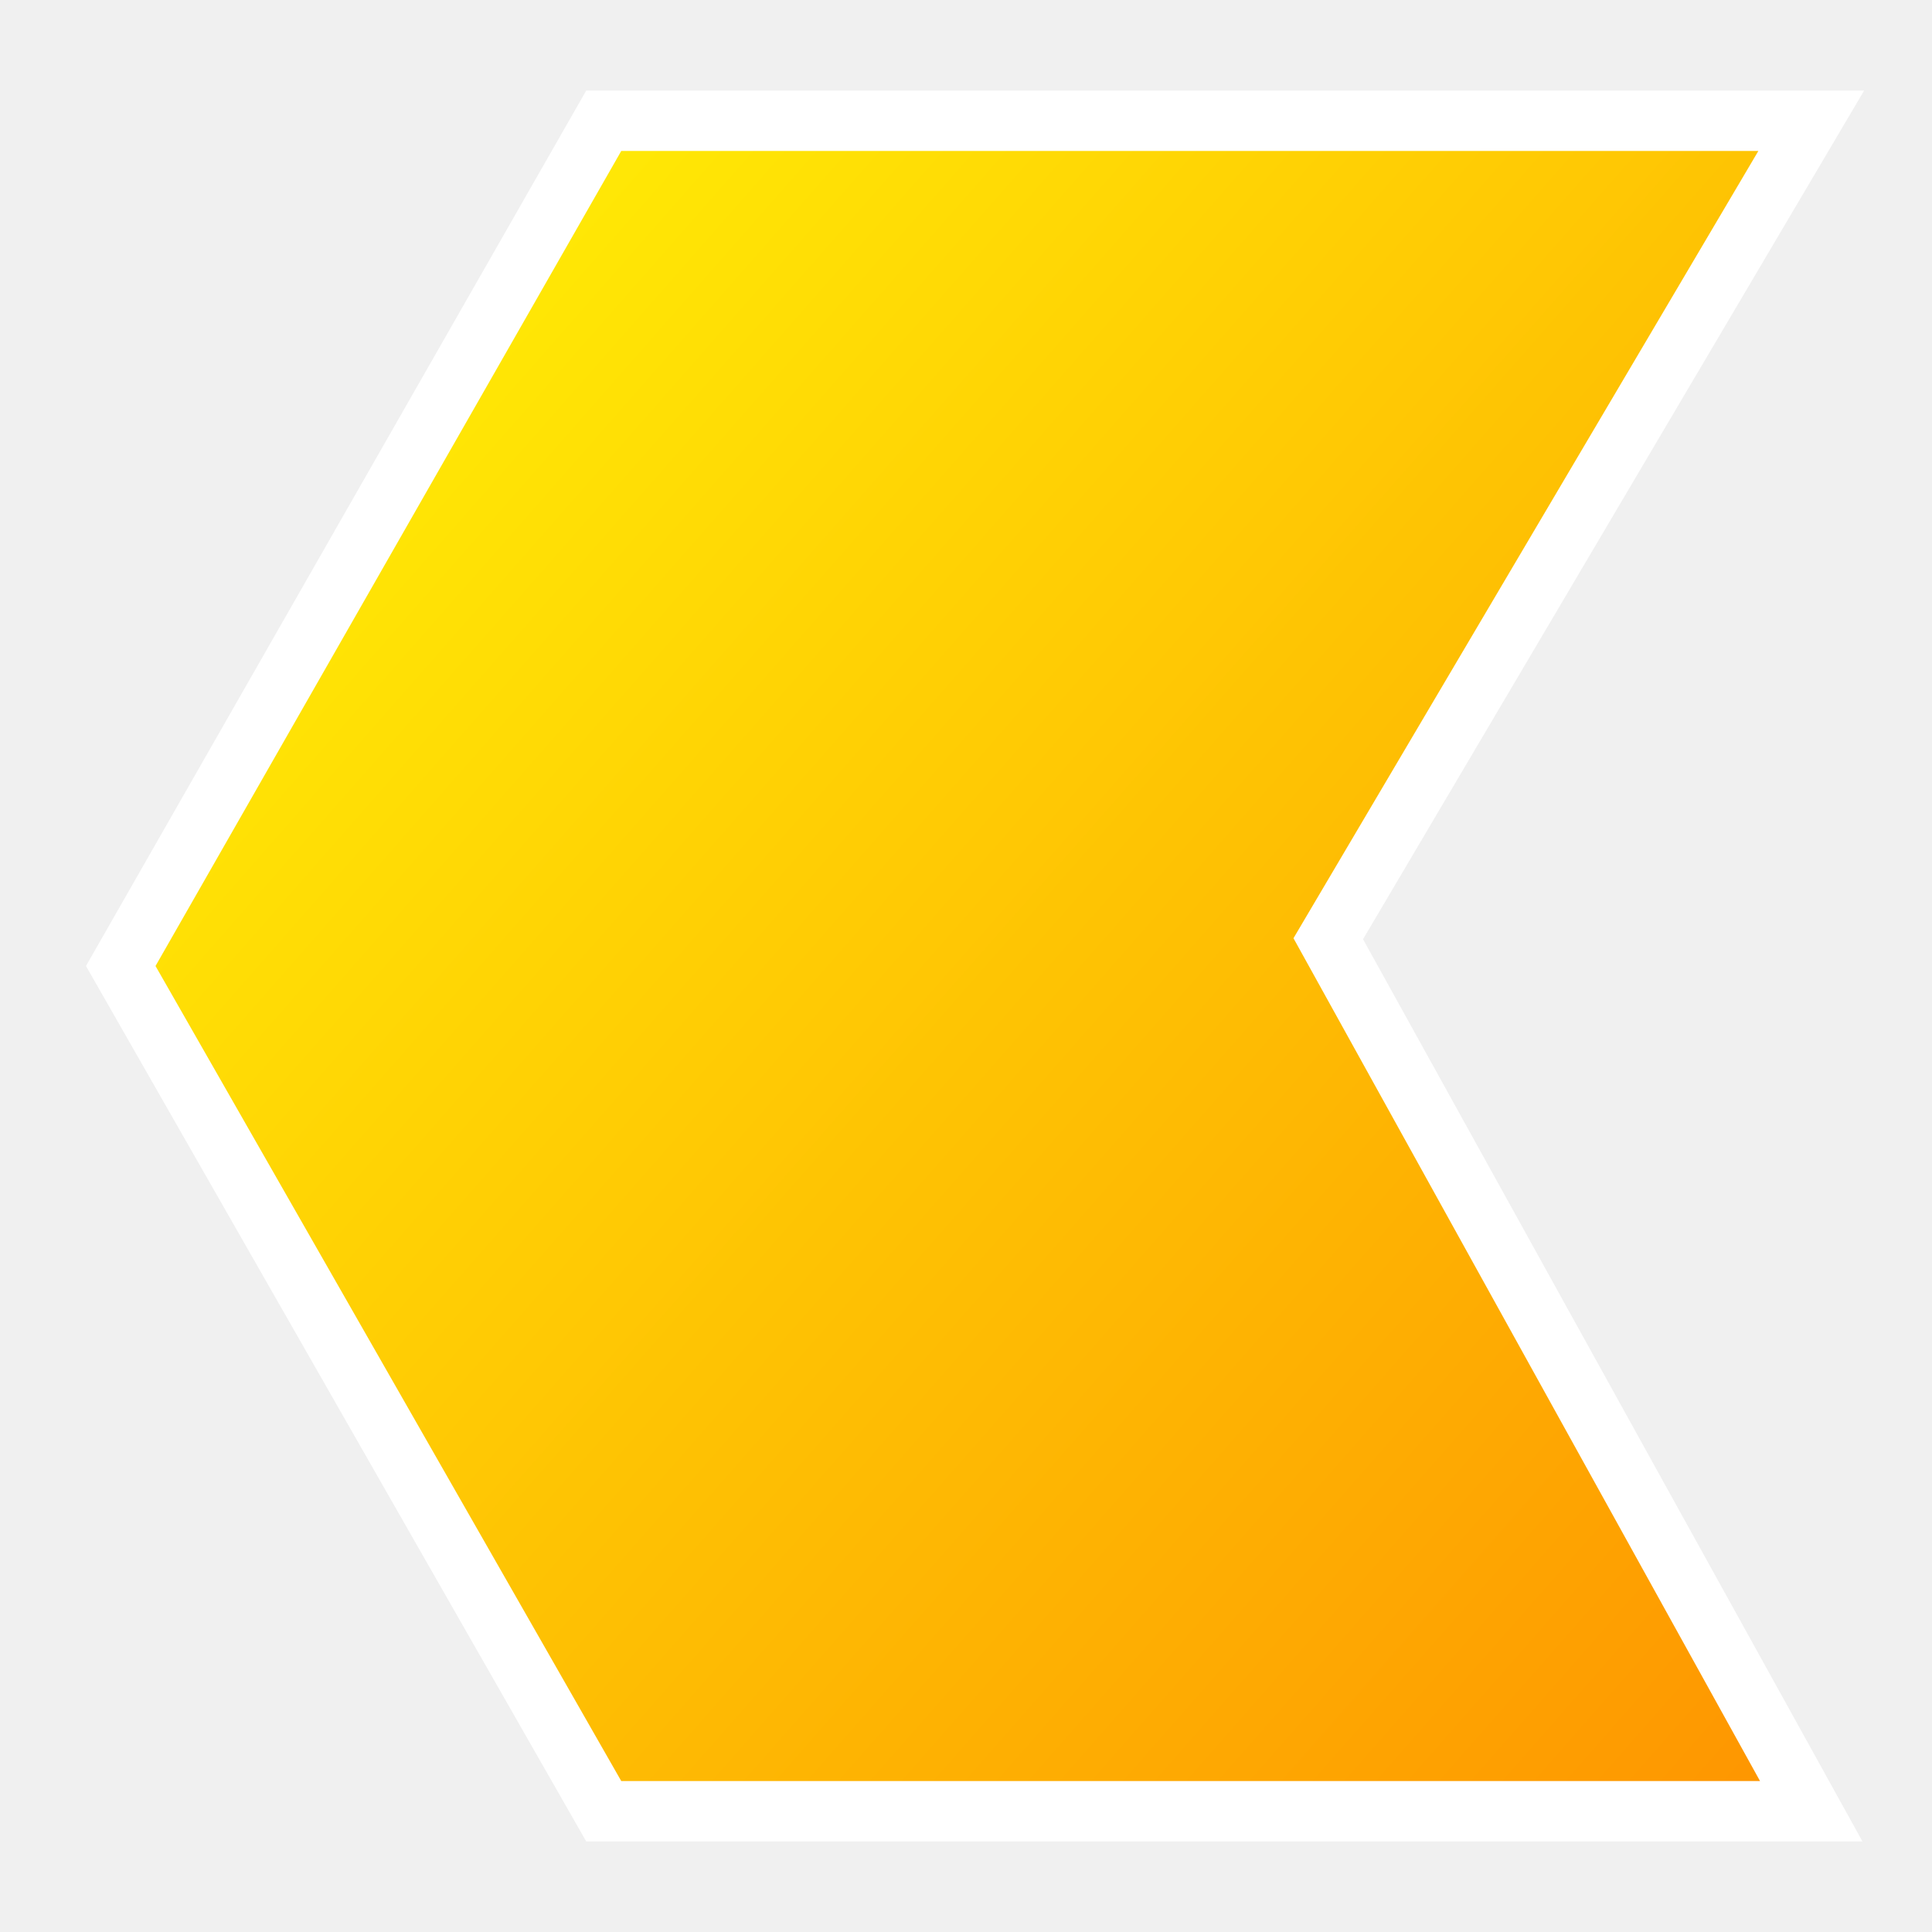
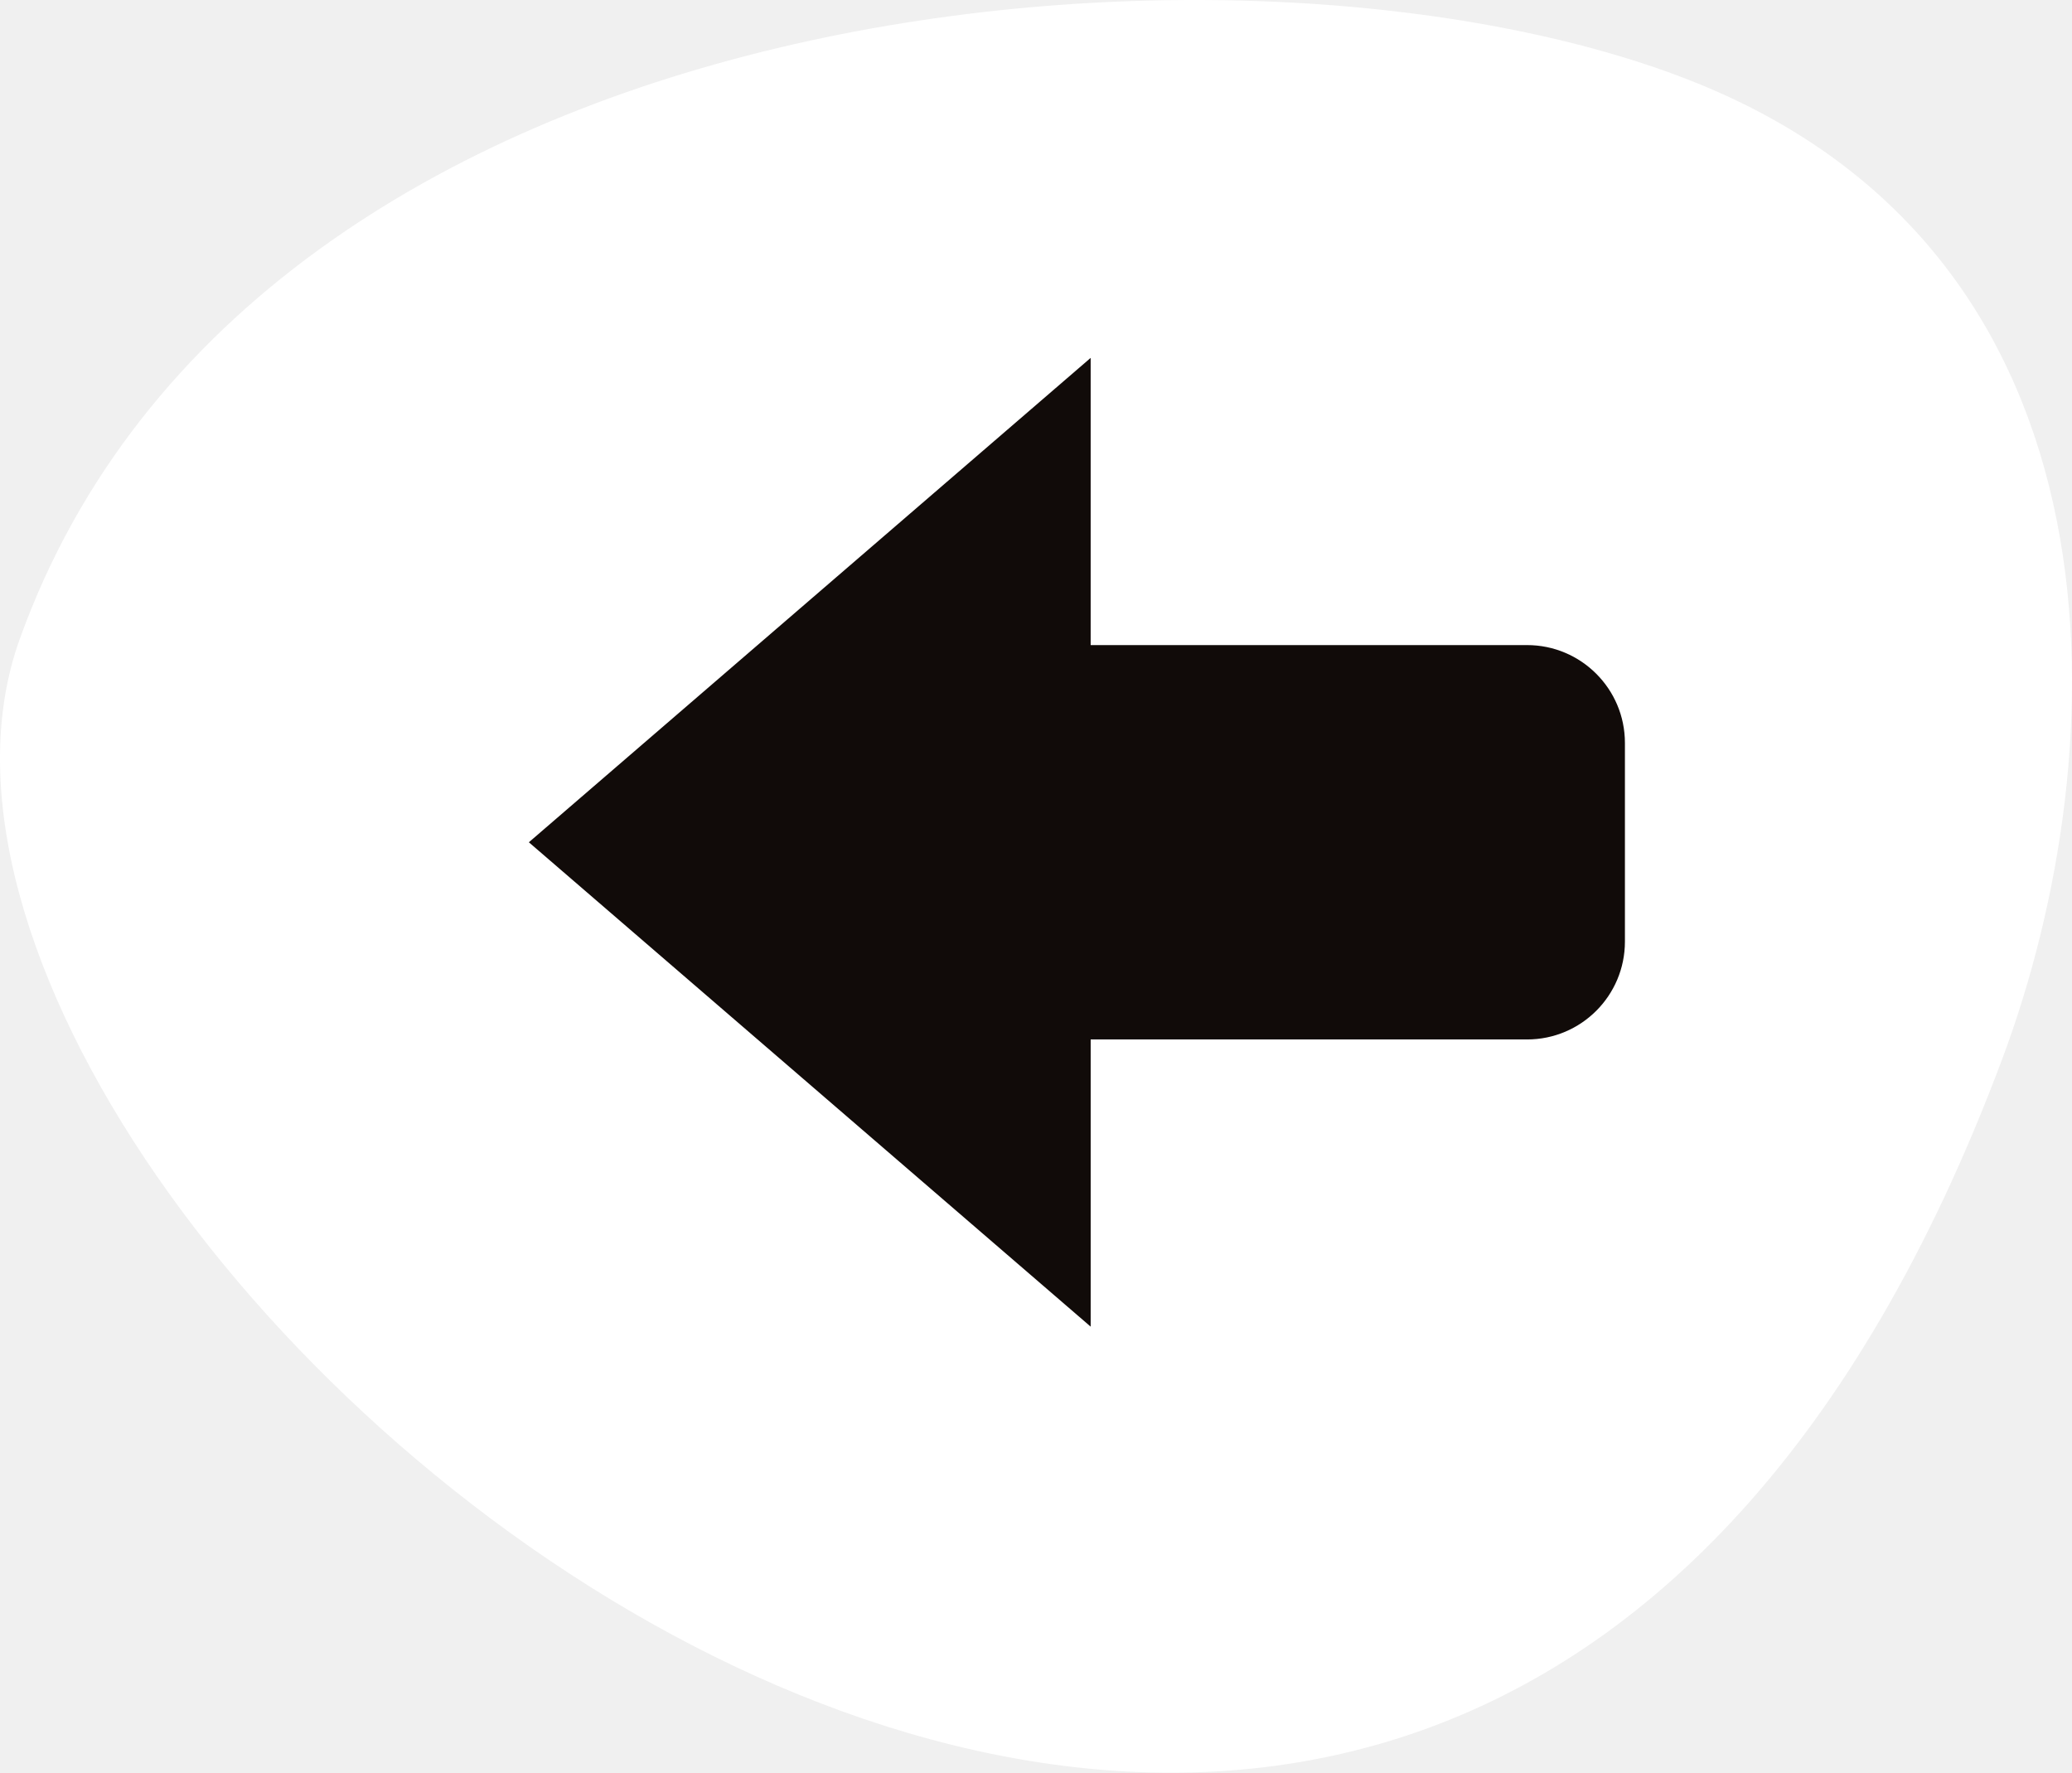
- <svg xmlns="http://www.w3.org/2000/svg" width="64" height="64" version="1.1" viewBox="0 0 64 64">
-   <defs>
-     <linearGradient id="linearGradient851" x1="1999.8" x2="1869.8" y1="163.62" y2="42.03" gradientTransform="matrix(.4898 0 0 .5214 -915.6 -21.553)" gradientUnits="userSpaceOnUse">
-       <stop stop-color="#fe8d00" offset="0" />
-       <stop stop-color="#ffff07" offset="1" />
-     </linearGradient>
-   </defs>
-   <path d="m60 4h-40l-16 28 16 28h40l-16-28.904z" fill="url(#linearGradient851)" fill-rule="evenodd" stroke="#fff" stroke-width="2" />
+ <svg xmlns="http://www.w3.org/2000/svg" width="35.131mm" height="30.053mm" viewBox="0 0 35.131 30.053" version="1.1" id="svg1870">
+   <defs id="defs1867" />
+   <g id="layer1" transform="translate(-174.7119,-263.6612)">
+     <g id="previous_lvl" data-name="previous lvl" transform="matrix(0.2645833,0,0,0.2645833,69.28357,20.93439)">
+       <path d="m 526.778,985.246 c 7.399,-19.782 8.537,-51.404 -19.889,-62.657 -28.426,-11.254 -92.063,-6.325 -107.163,35.775 -13.804,38.489 89.9,126.207 127.052,26.882 z" style="fill:#ffffff" id="path825" />
+       <path d="m 432.36,971.362 36.001,-31.037 v 18.402 h 27.966 c 1.732,0 3.299,0.702 4.434,1.837 1.135,1.135 1.837,2.702 1.837,4.434 v 12.728 c 0,3.463 -2.807,6.27 -6.27,6.27 h -27.966 v 18.402 z" style="fill:#110b09" id="path827" />
+     </g>
+   </g>
</svg>
